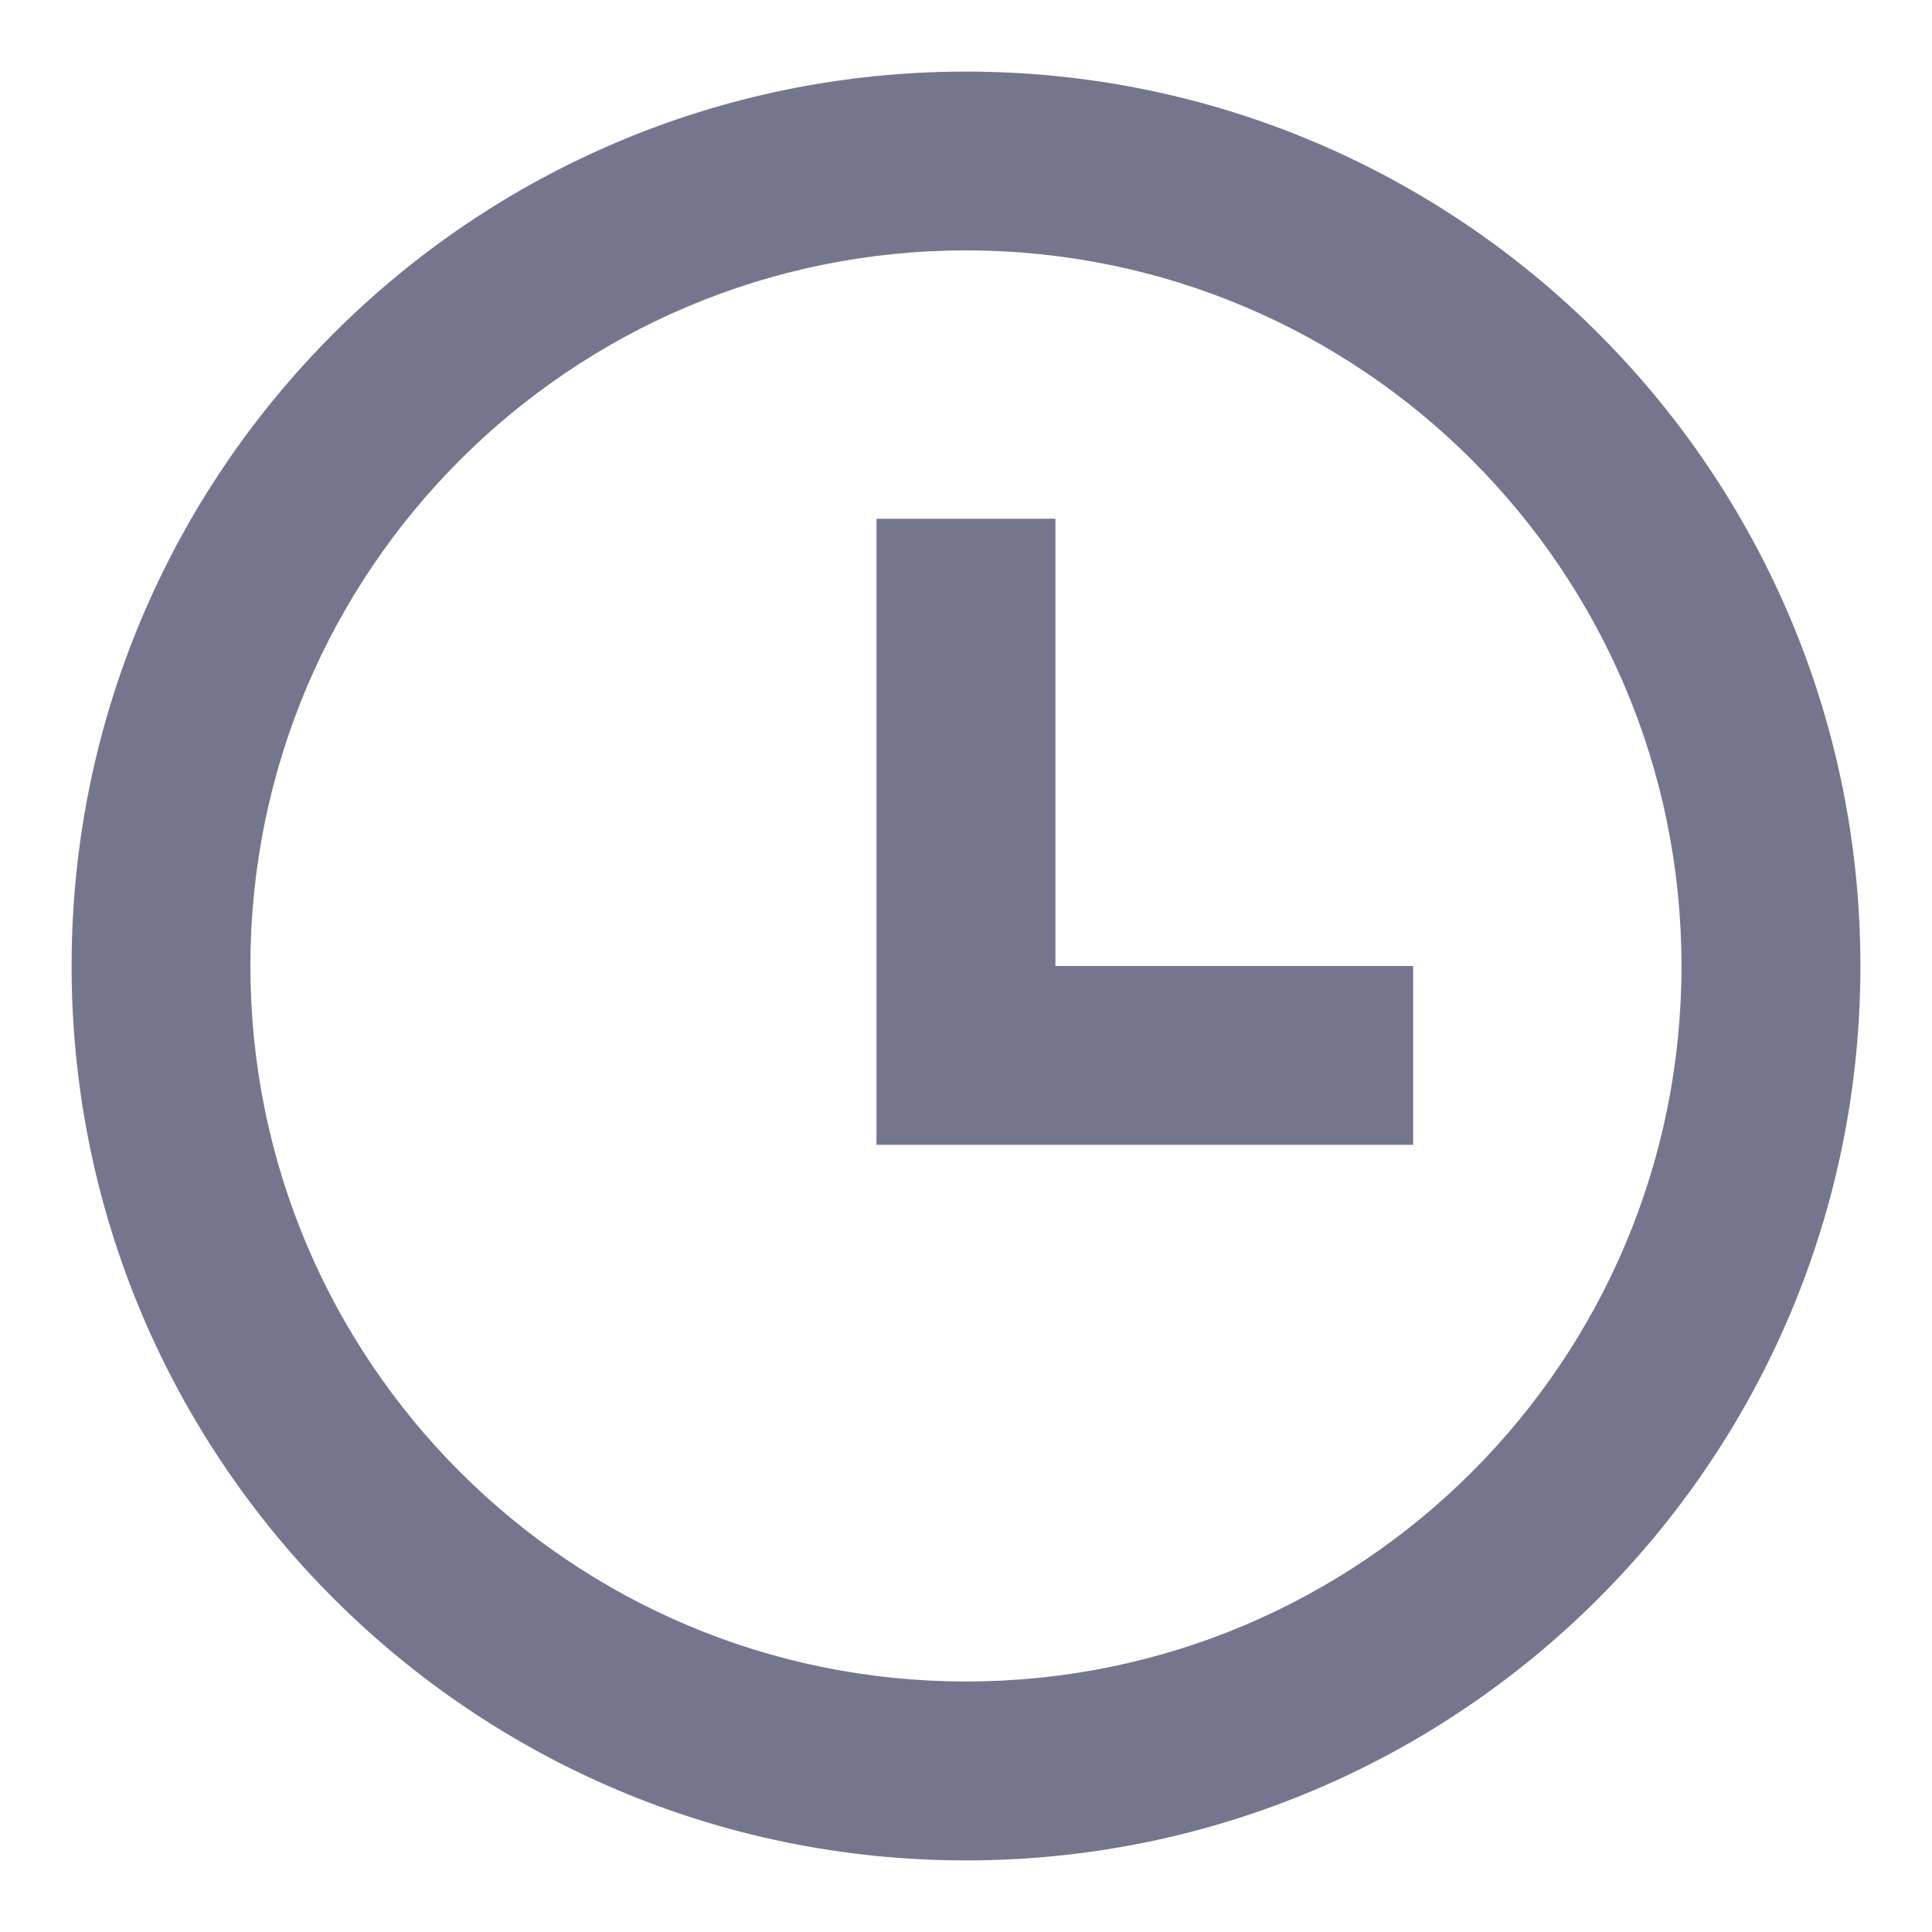
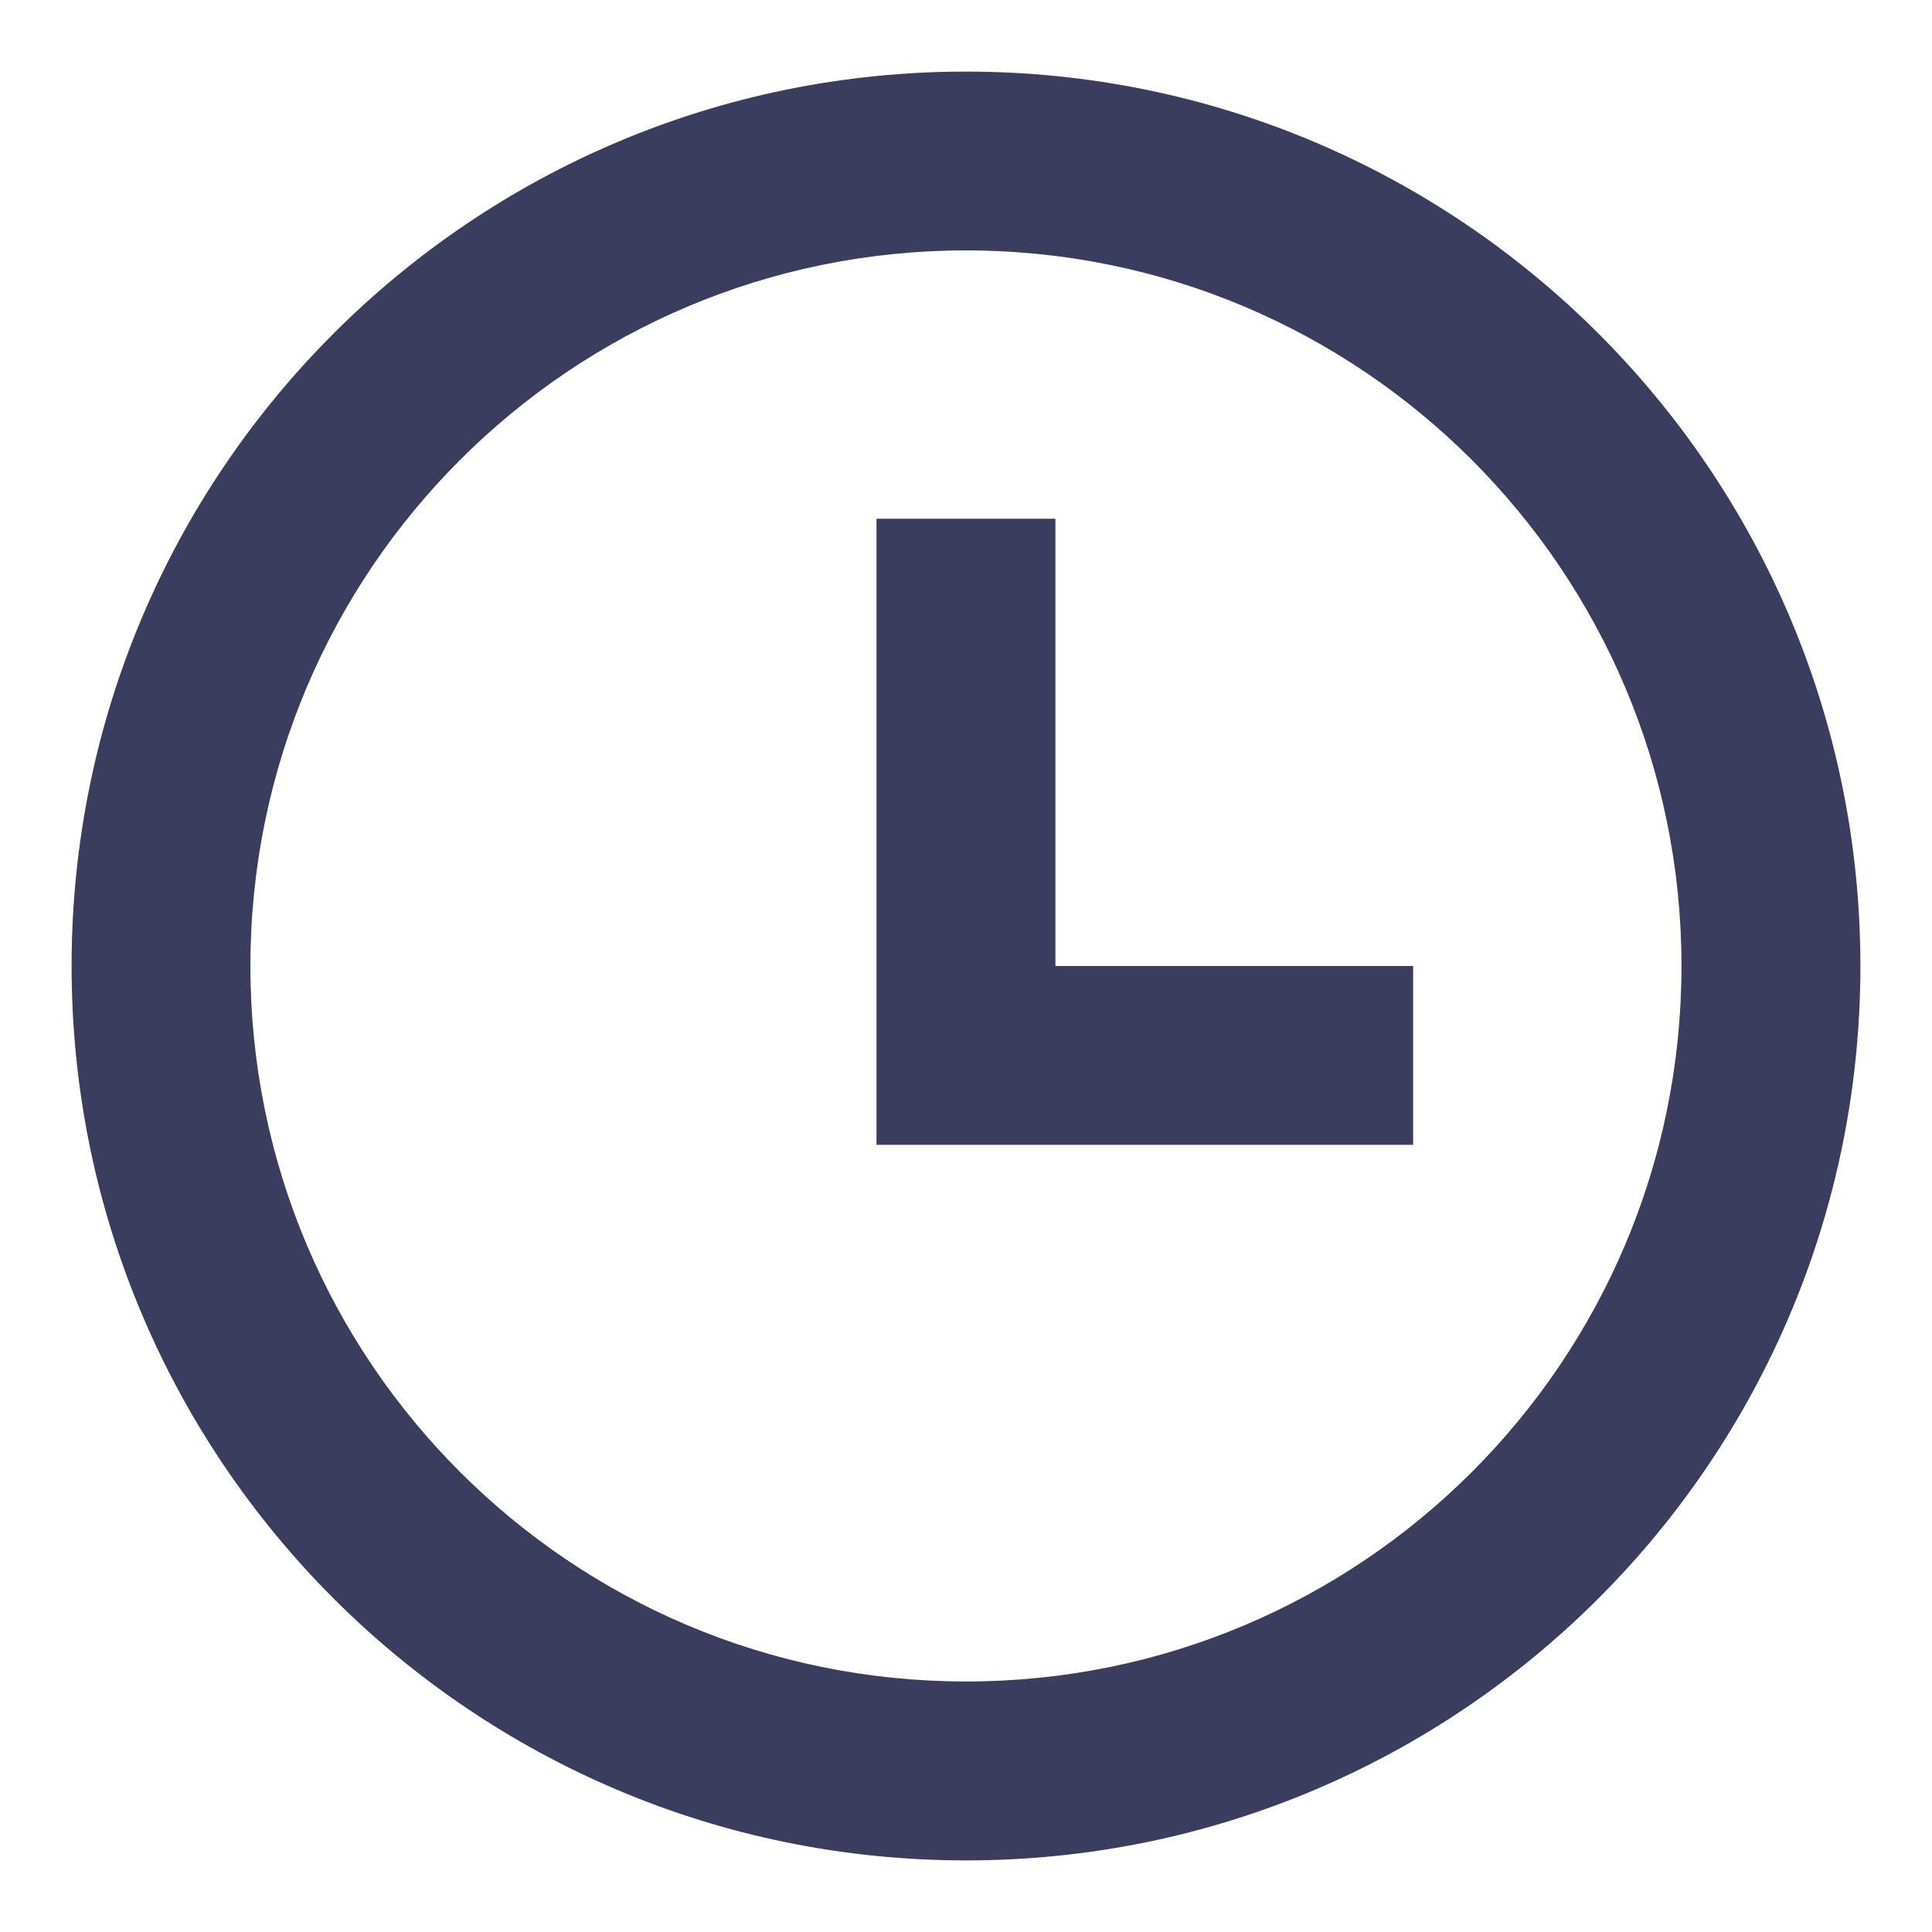
<svg xmlns="http://www.w3.org/2000/svg" width="18" height="18" viewBox="0 0 18 18" fill="none">
-   <path d="M9 17.333C4.397 17.333 0.667 13.602 0.667 9C0.667 4.397 4.397 0.667 9 0.667C13.602 0.667 17.333 4.397 17.333 9C17.333 13.602 13.602 17.333 9 17.333ZM9 15.666C12.682 15.666 15.666 12.682 15.666 9C15.666 5.318 12.682 2.333 9 2.333C5.318 2.333 2.333 5.318 2.333 9C2.333 12.682 5.318 15.666 9 15.666ZM9.833 9H13.166V10.666H8.166V4.833H9.833V9Z" fill="#3B3D5F" fill-opacity="0.7" />
+   <path d="M9 17.333C4.397 17.333 0.667 13.602 0.667 9C0.667 4.397 4.397 0.667 9 0.667C13.602 0.667 17.333 4.397 17.333 9C17.333 13.602 13.602 17.333 9 17.333ZM9 15.666C12.682 15.666 15.666 12.682 15.666 9C15.666 5.318 12.682 2.333 9 2.333C5.318 2.333 2.333 5.318 2.333 9C2.333 12.682 5.318 15.666 9 15.666ZM9.833 9H13.166V10.666H8.166V4.833H9.833V9Z" fill="#3B3D5F" fillOpacity="0.7" />
</svg>
